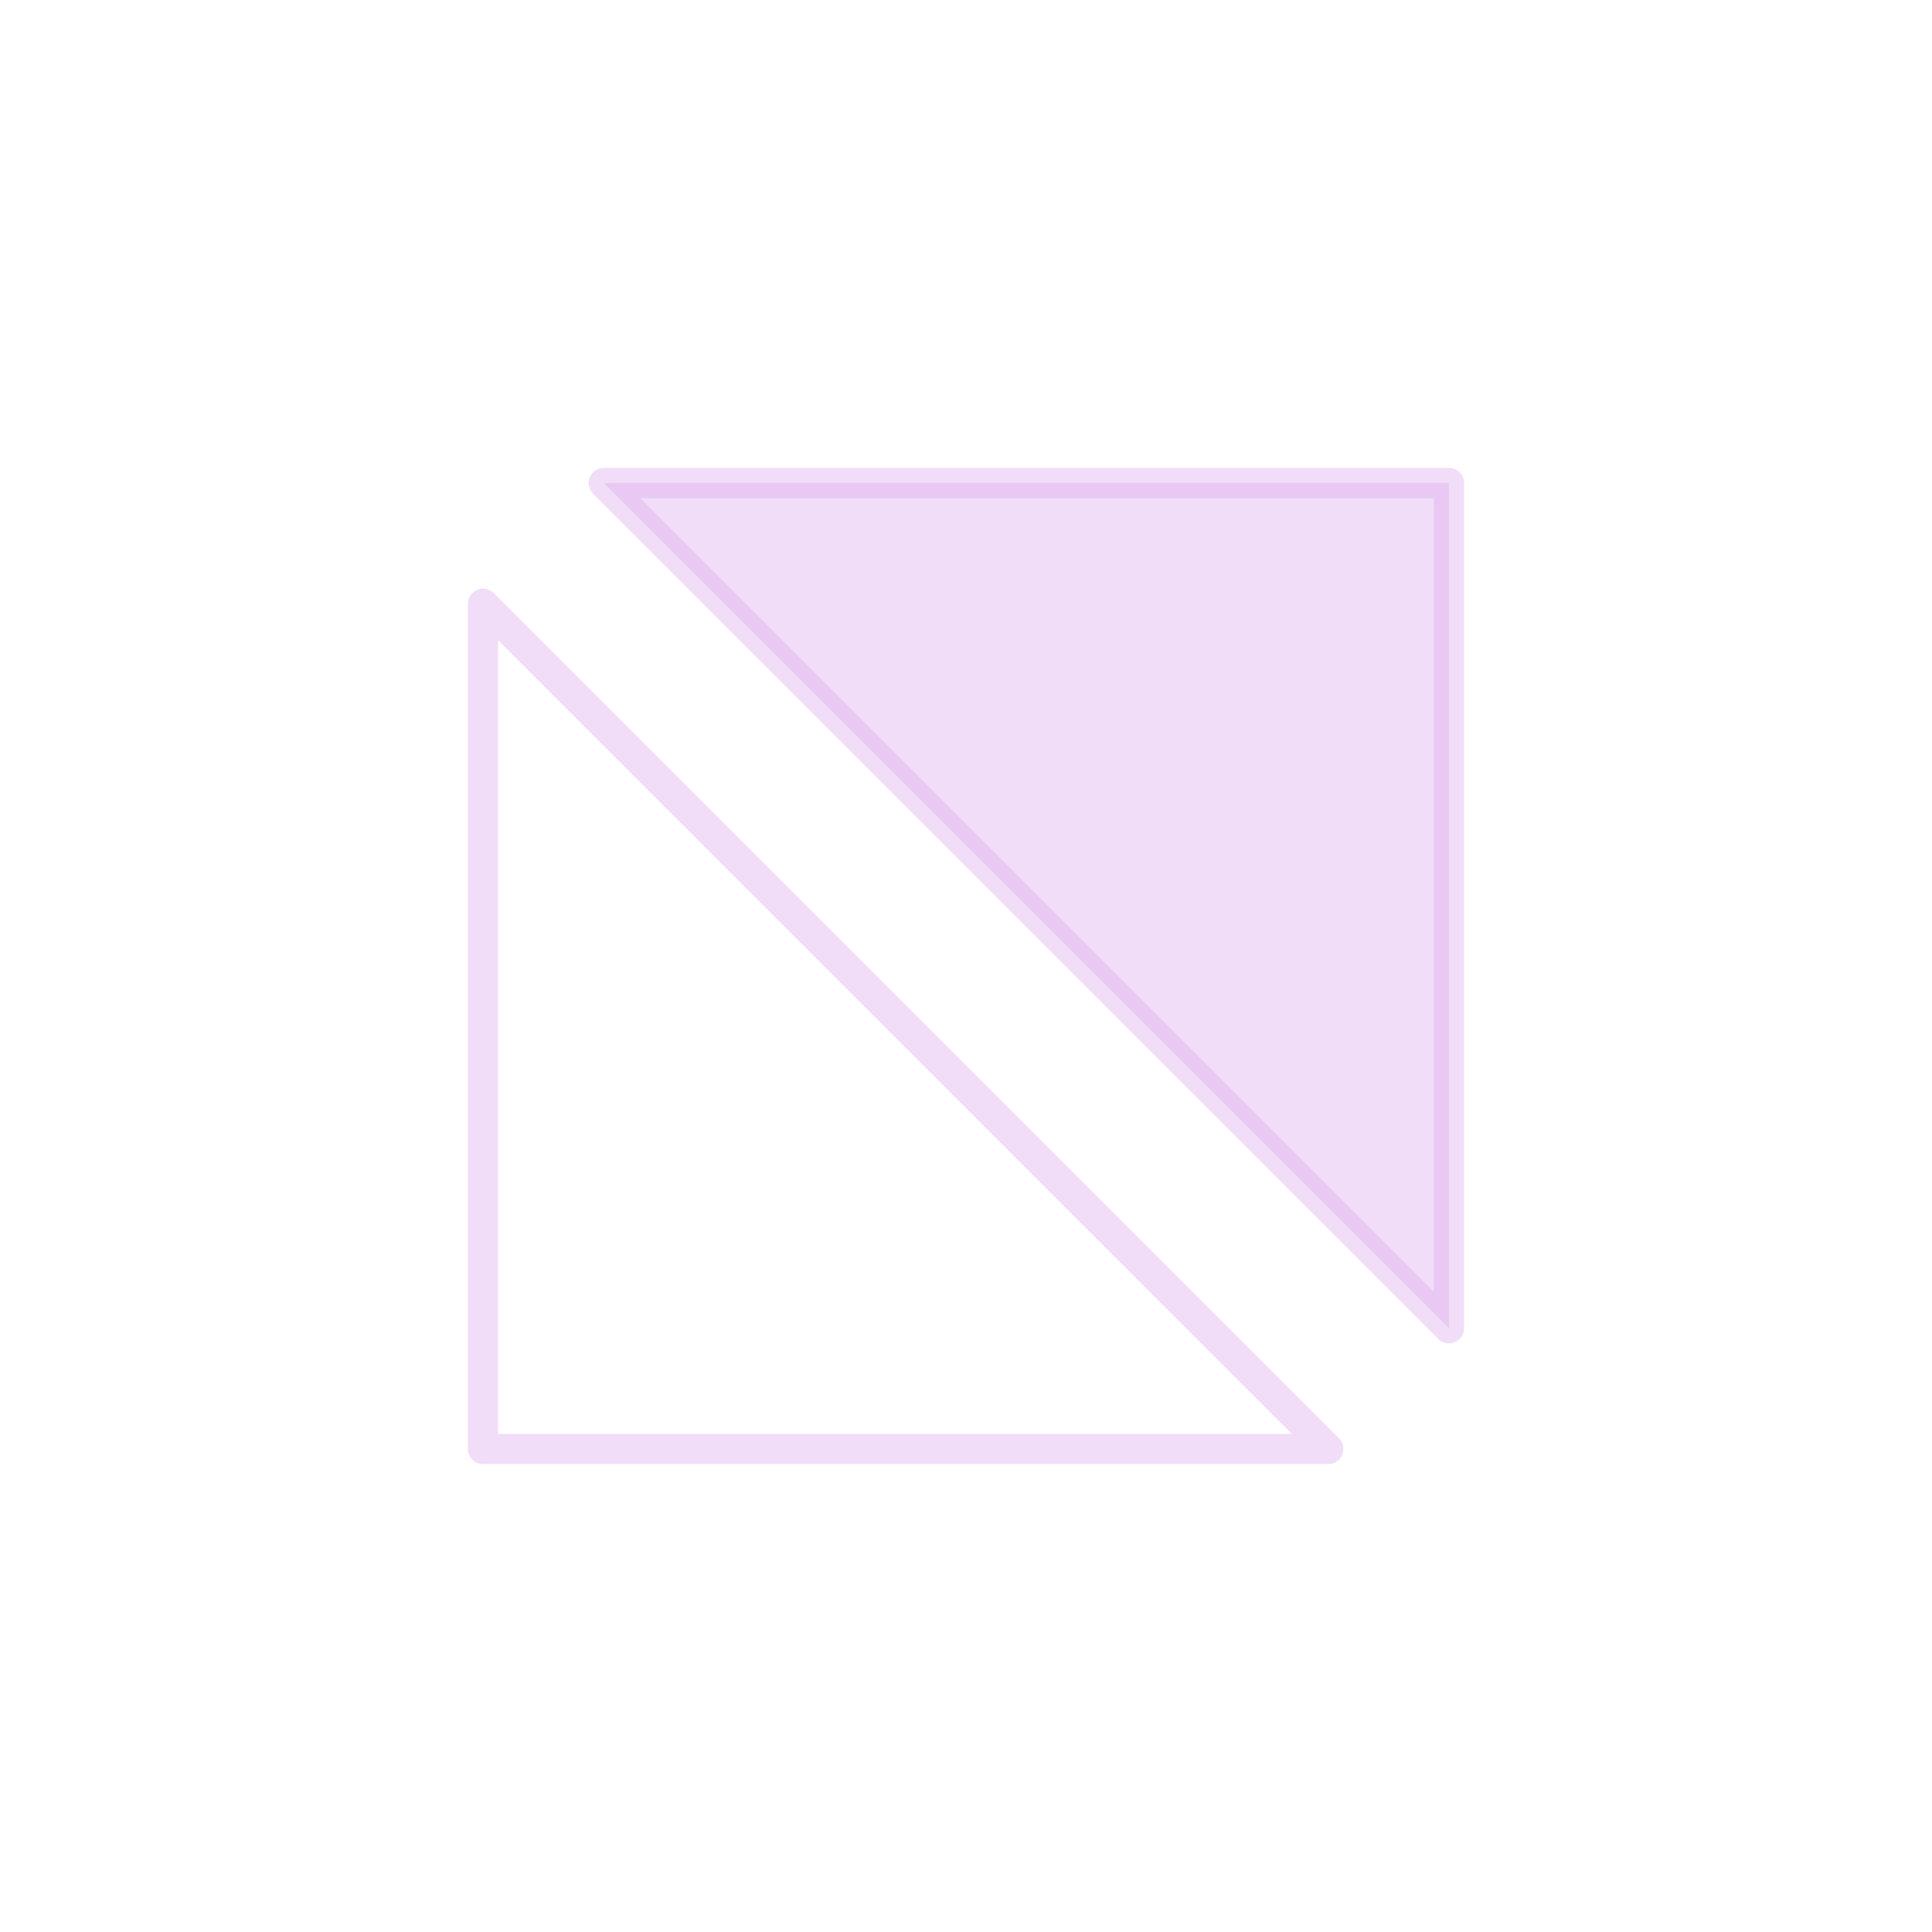
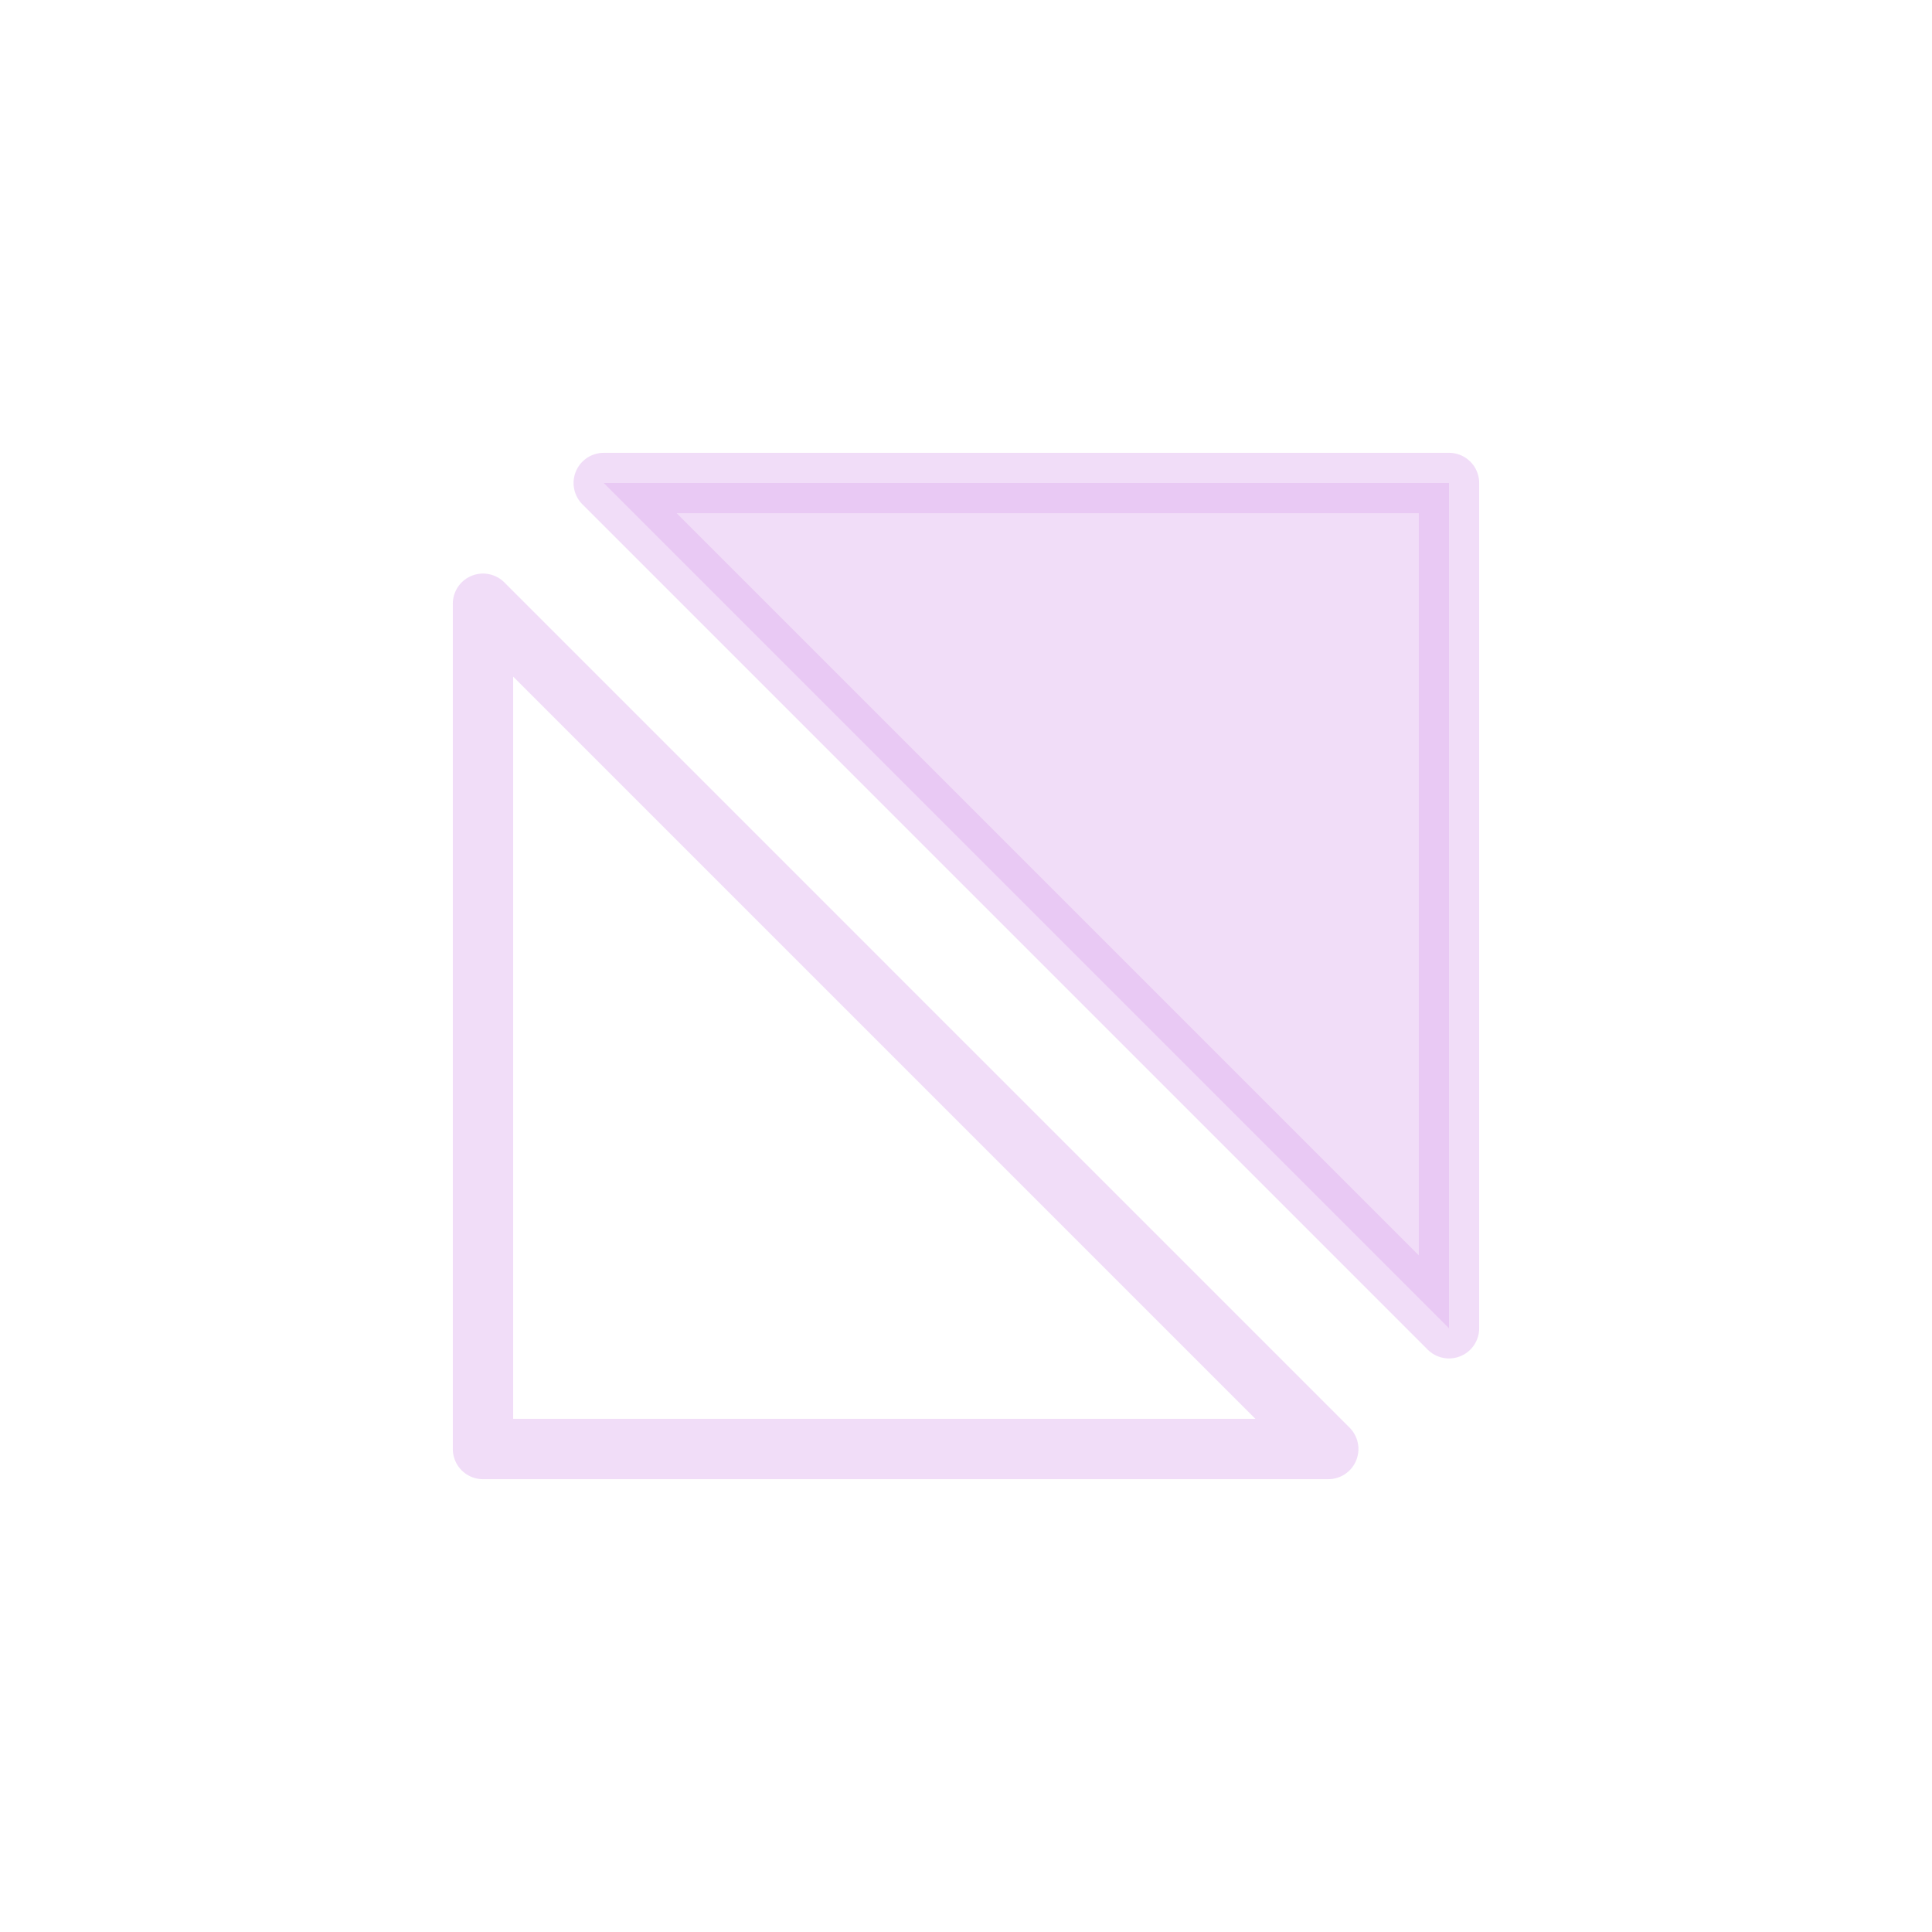
<svg xmlns="http://www.w3.org/2000/svg" width="100%" height="100%" viewBox="0 0 32 32" version="1.1">
-   <g transform="matrix(0.5,0,0,0.5,0,0)" style="fill:none;stroke:#dae6;stroke-width:1px;stroke-linecap:round;stroke-linejoin:round;">
+   <g transform="matrix(0.5,0,0,0.5,0,0)" style="fill:none;stroke:#dae6;stroke-width:2px;stroke-linecap:round;stroke-linejoin:round;">
    <path d="M16,20L44,48L16,48L16,20Z" />
    <path d="M20,16L48,16L48,44L20,16Z" style="fill:#dae6;" />
  </g>
</svg>
